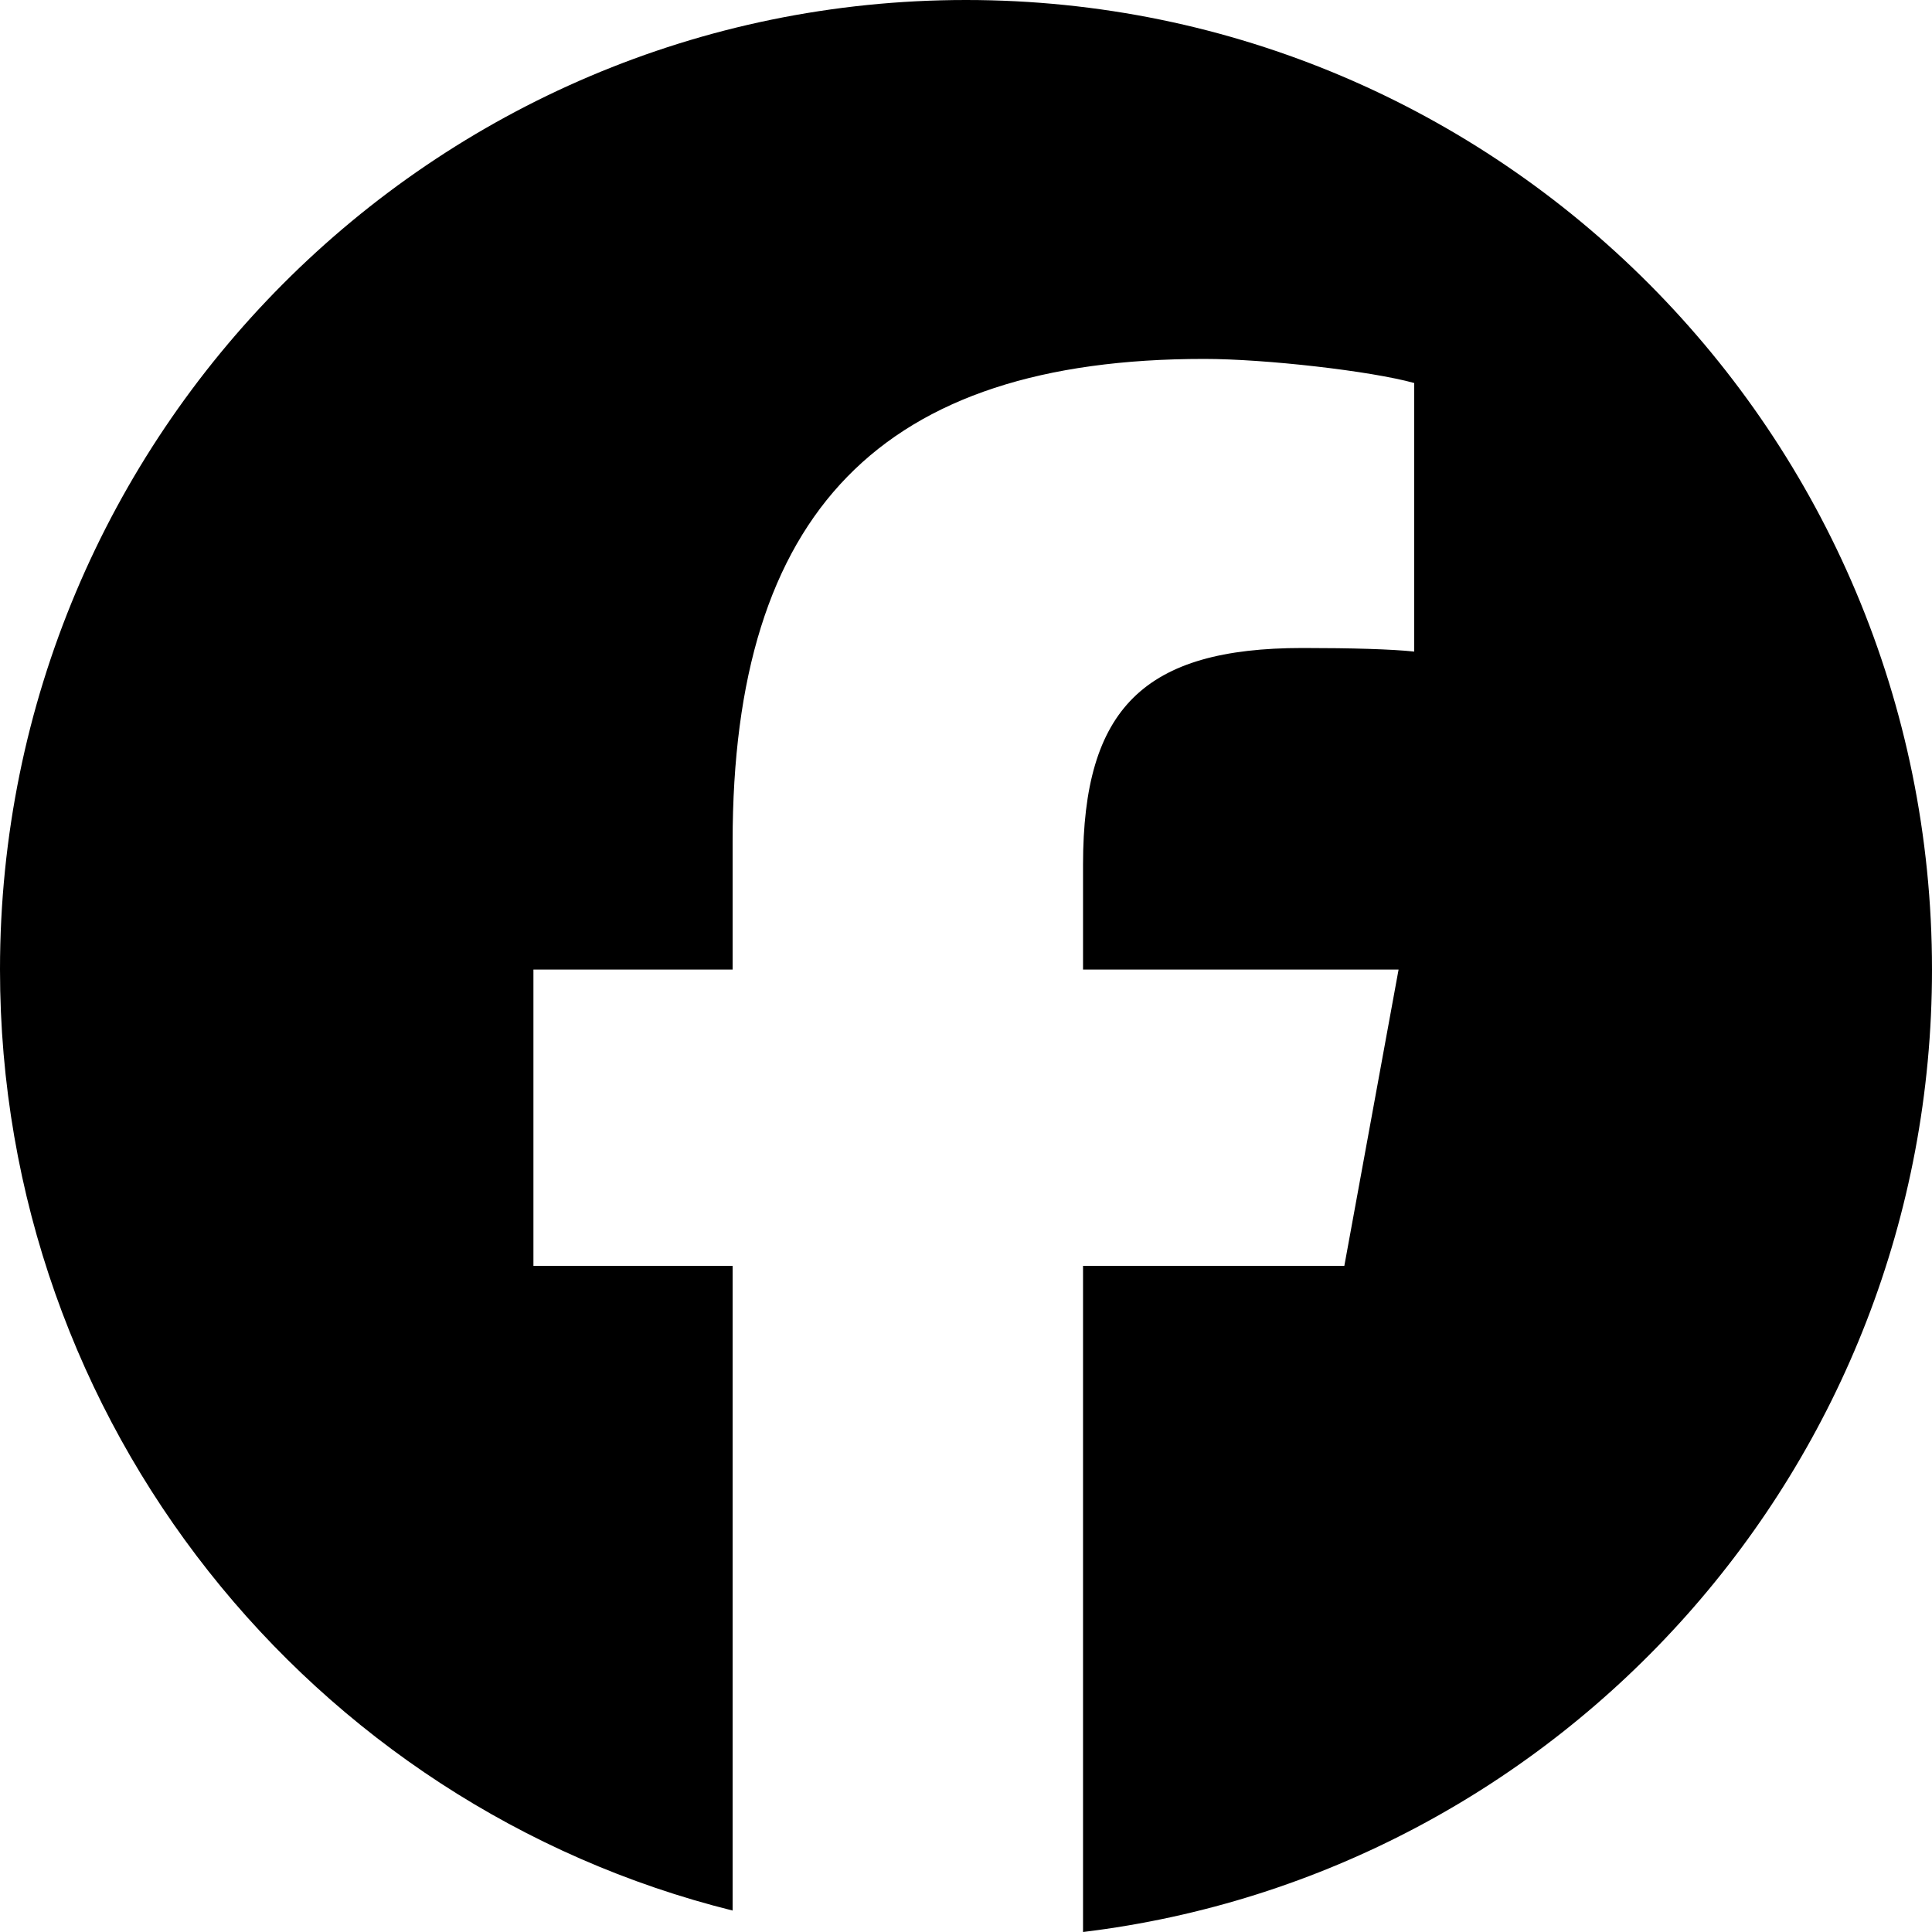
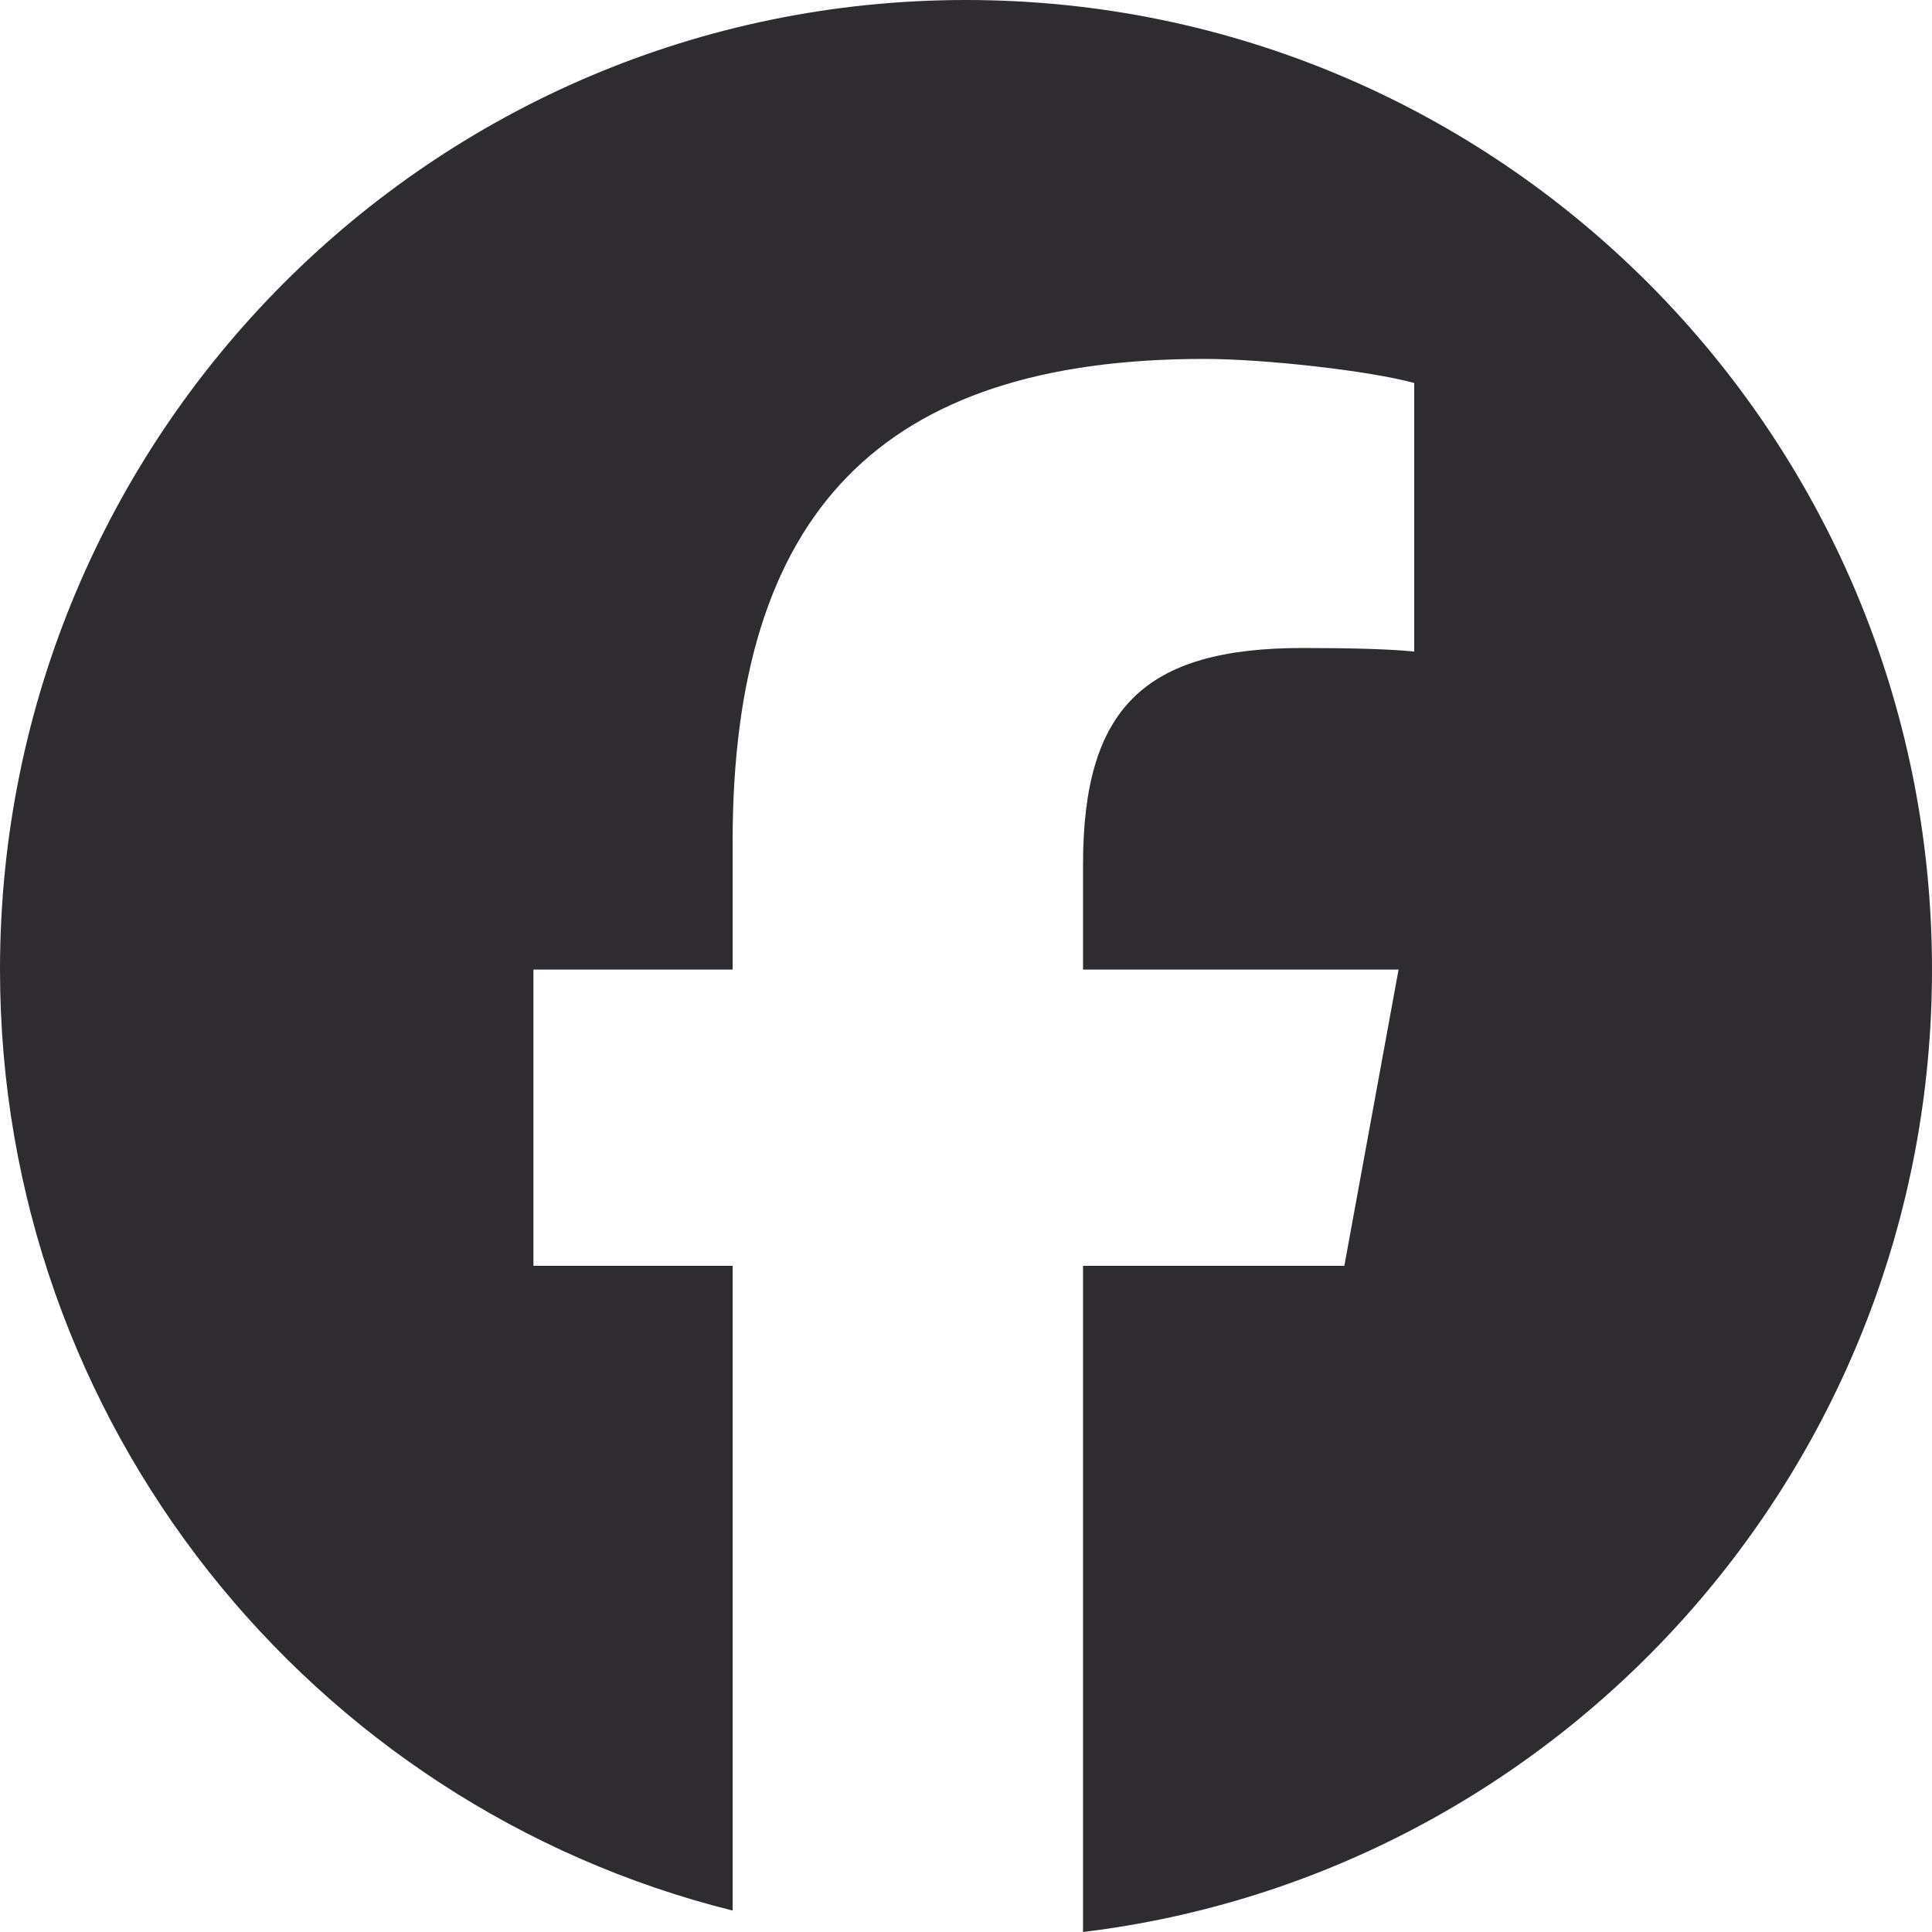
<svg xmlns="http://www.w3.org/2000/svg" width="40" height="40" fill="none">
-   <path fill="#000" d="M40 20.073C40 8.987 31.046 0 20 0S0 8.987 0 20.073c0 9.415 6.457 17.314 15.168 19.483V26.208h-4.124v-6.134h4.124V17.43c0-6.832 3.081-9.999 9.764-9.999 1.267 0 3.454.25 4.348.499v5.56c-.472-.05-1.292-.074-2.31-.074-3.28 0-4.547 1.246-4.547 4.488v2.17h6.533l-1.123 6.134h-5.41V40C32.326 38.8 40 30.337 40 20.073Z" />
+   <path fill="#2E2C31" d="M40 20.073C40 8.987 31.046 0 20 0S0 8.987 0 20.073c0 9.415 6.457 17.314 15.168 19.483V26.208h-4.124v-6.134h4.124V17.43c0-6.832 3.081-9.999 9.764-9.999 1.267 0 3.454.25 4.348.499v5.56c-.472-.05-1.292-.074-2.31-.074-3.28 0-4.547 1.246-4.547 4.488v2.17h6.533l-1.123 6.134h-5.41V40C32.326 38.8 40 30.337 40 20.073Z" />
</svg>
